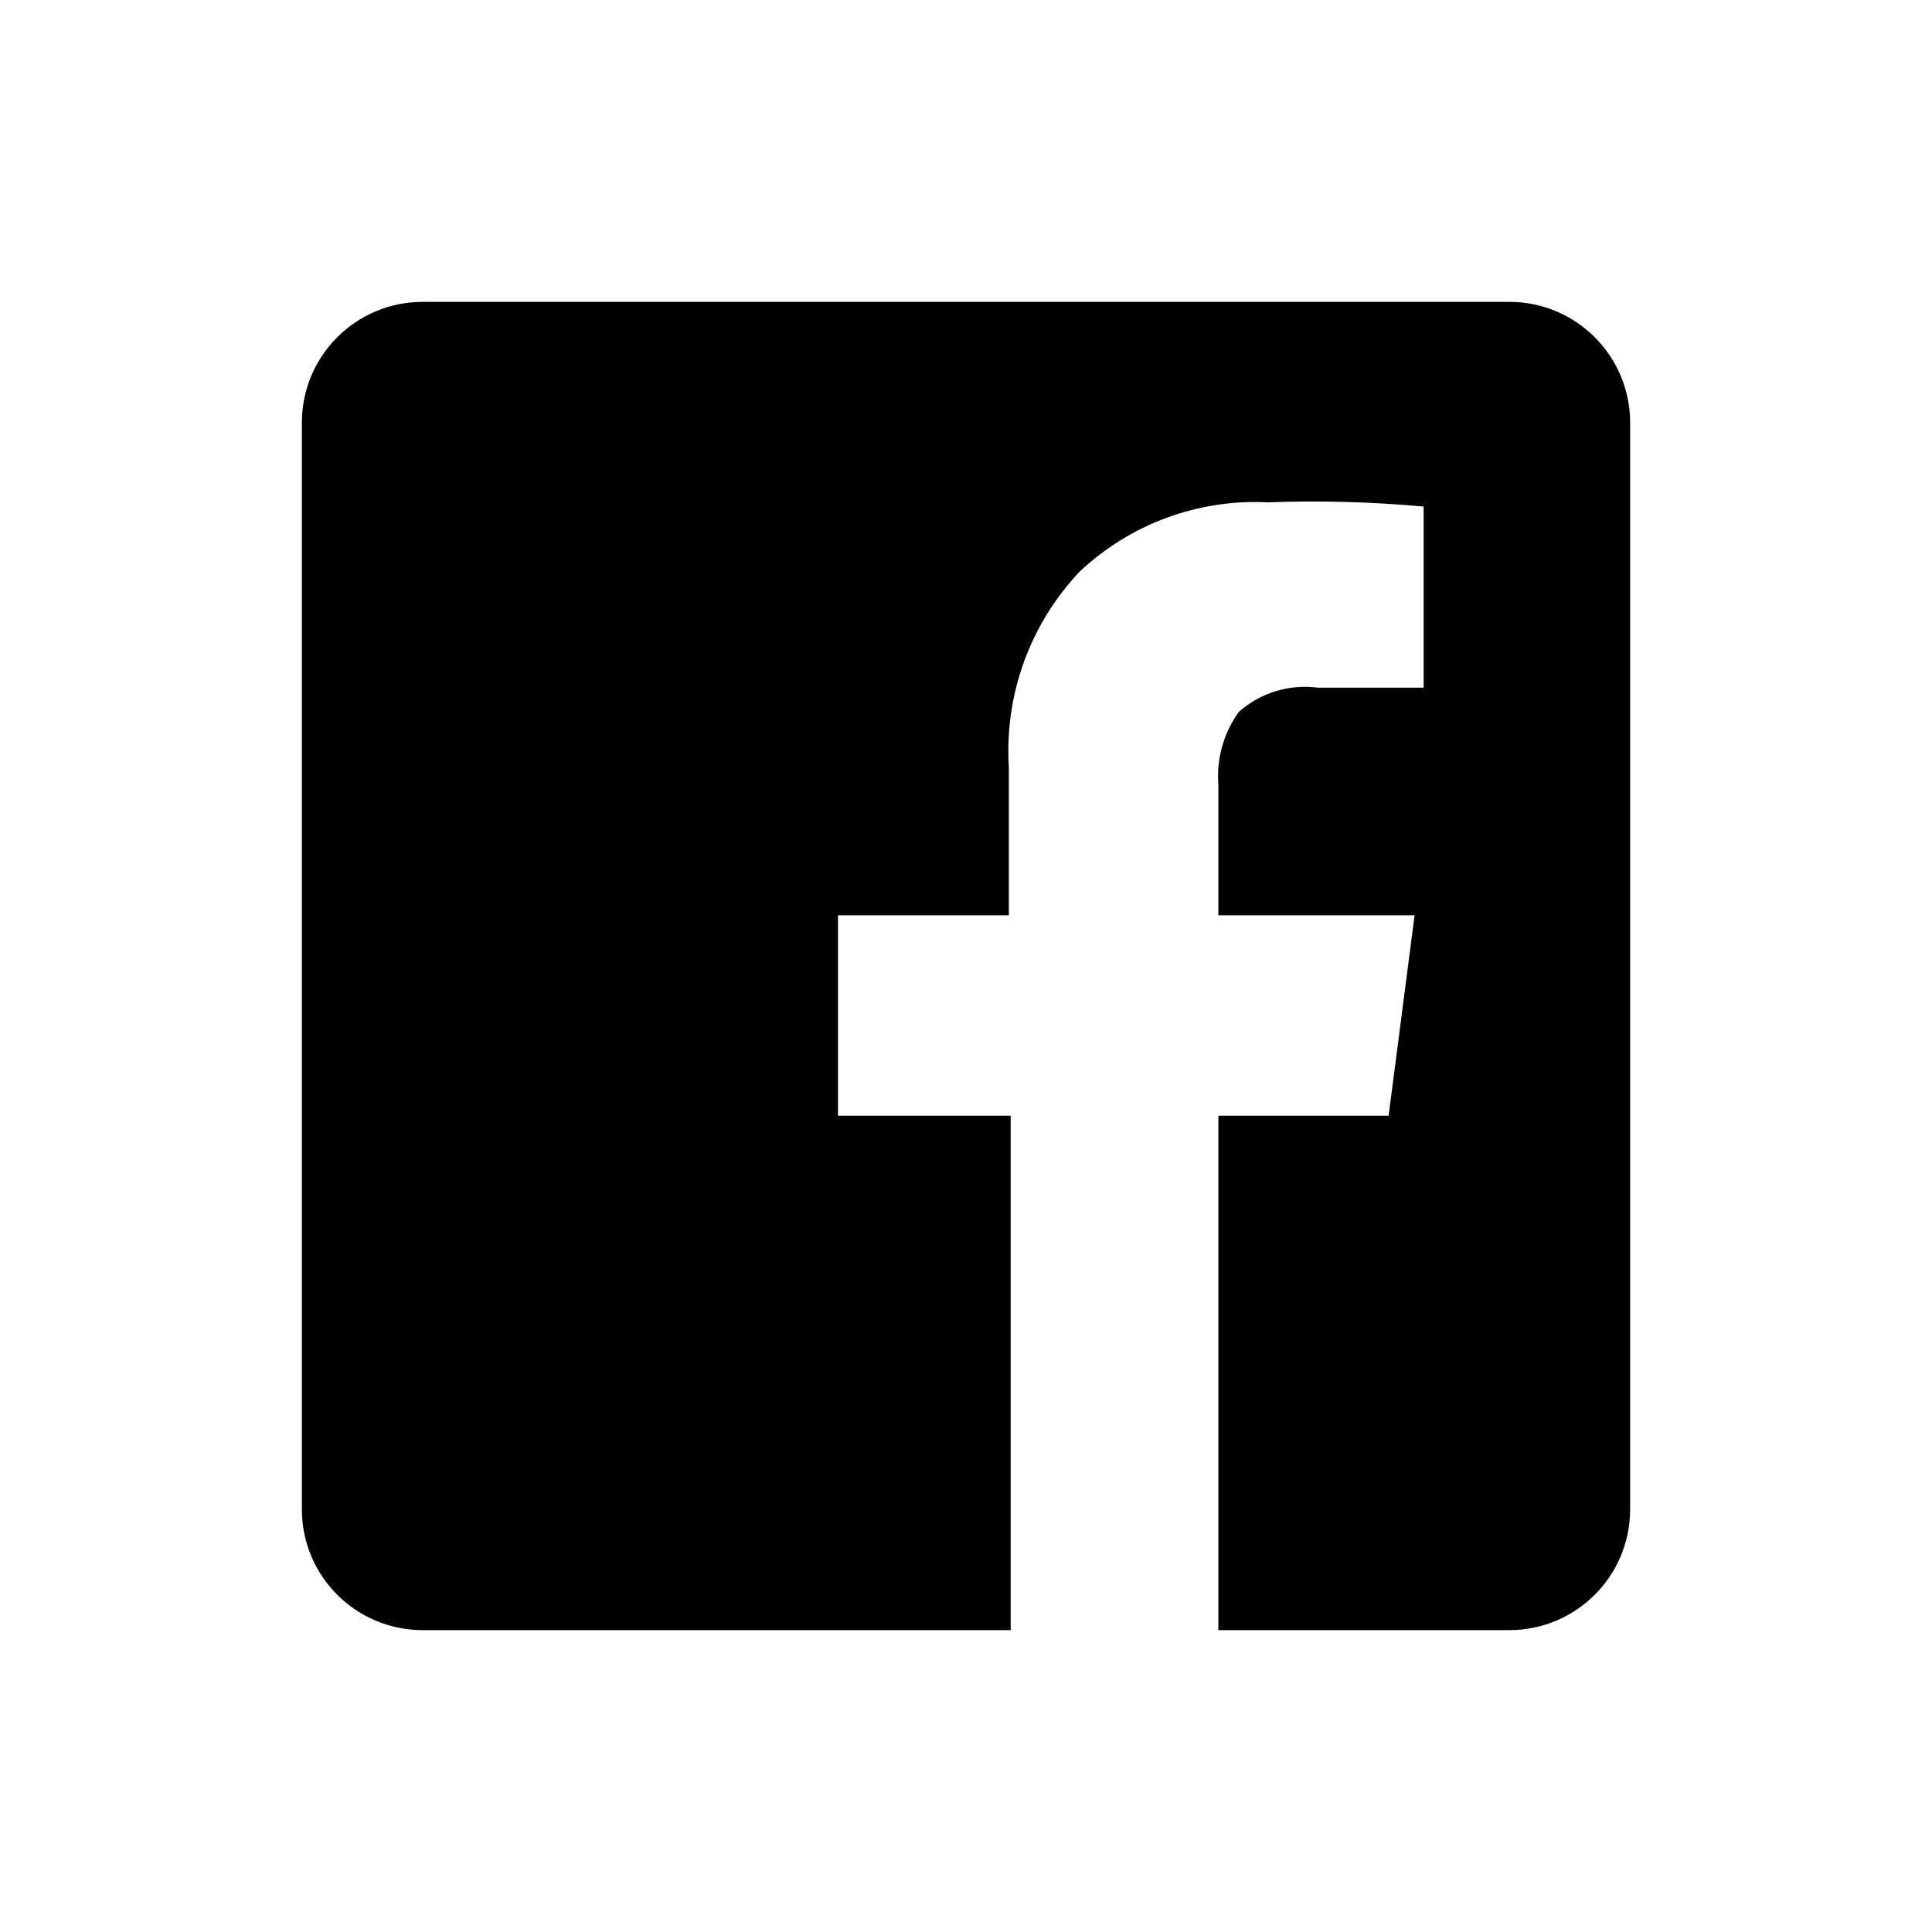
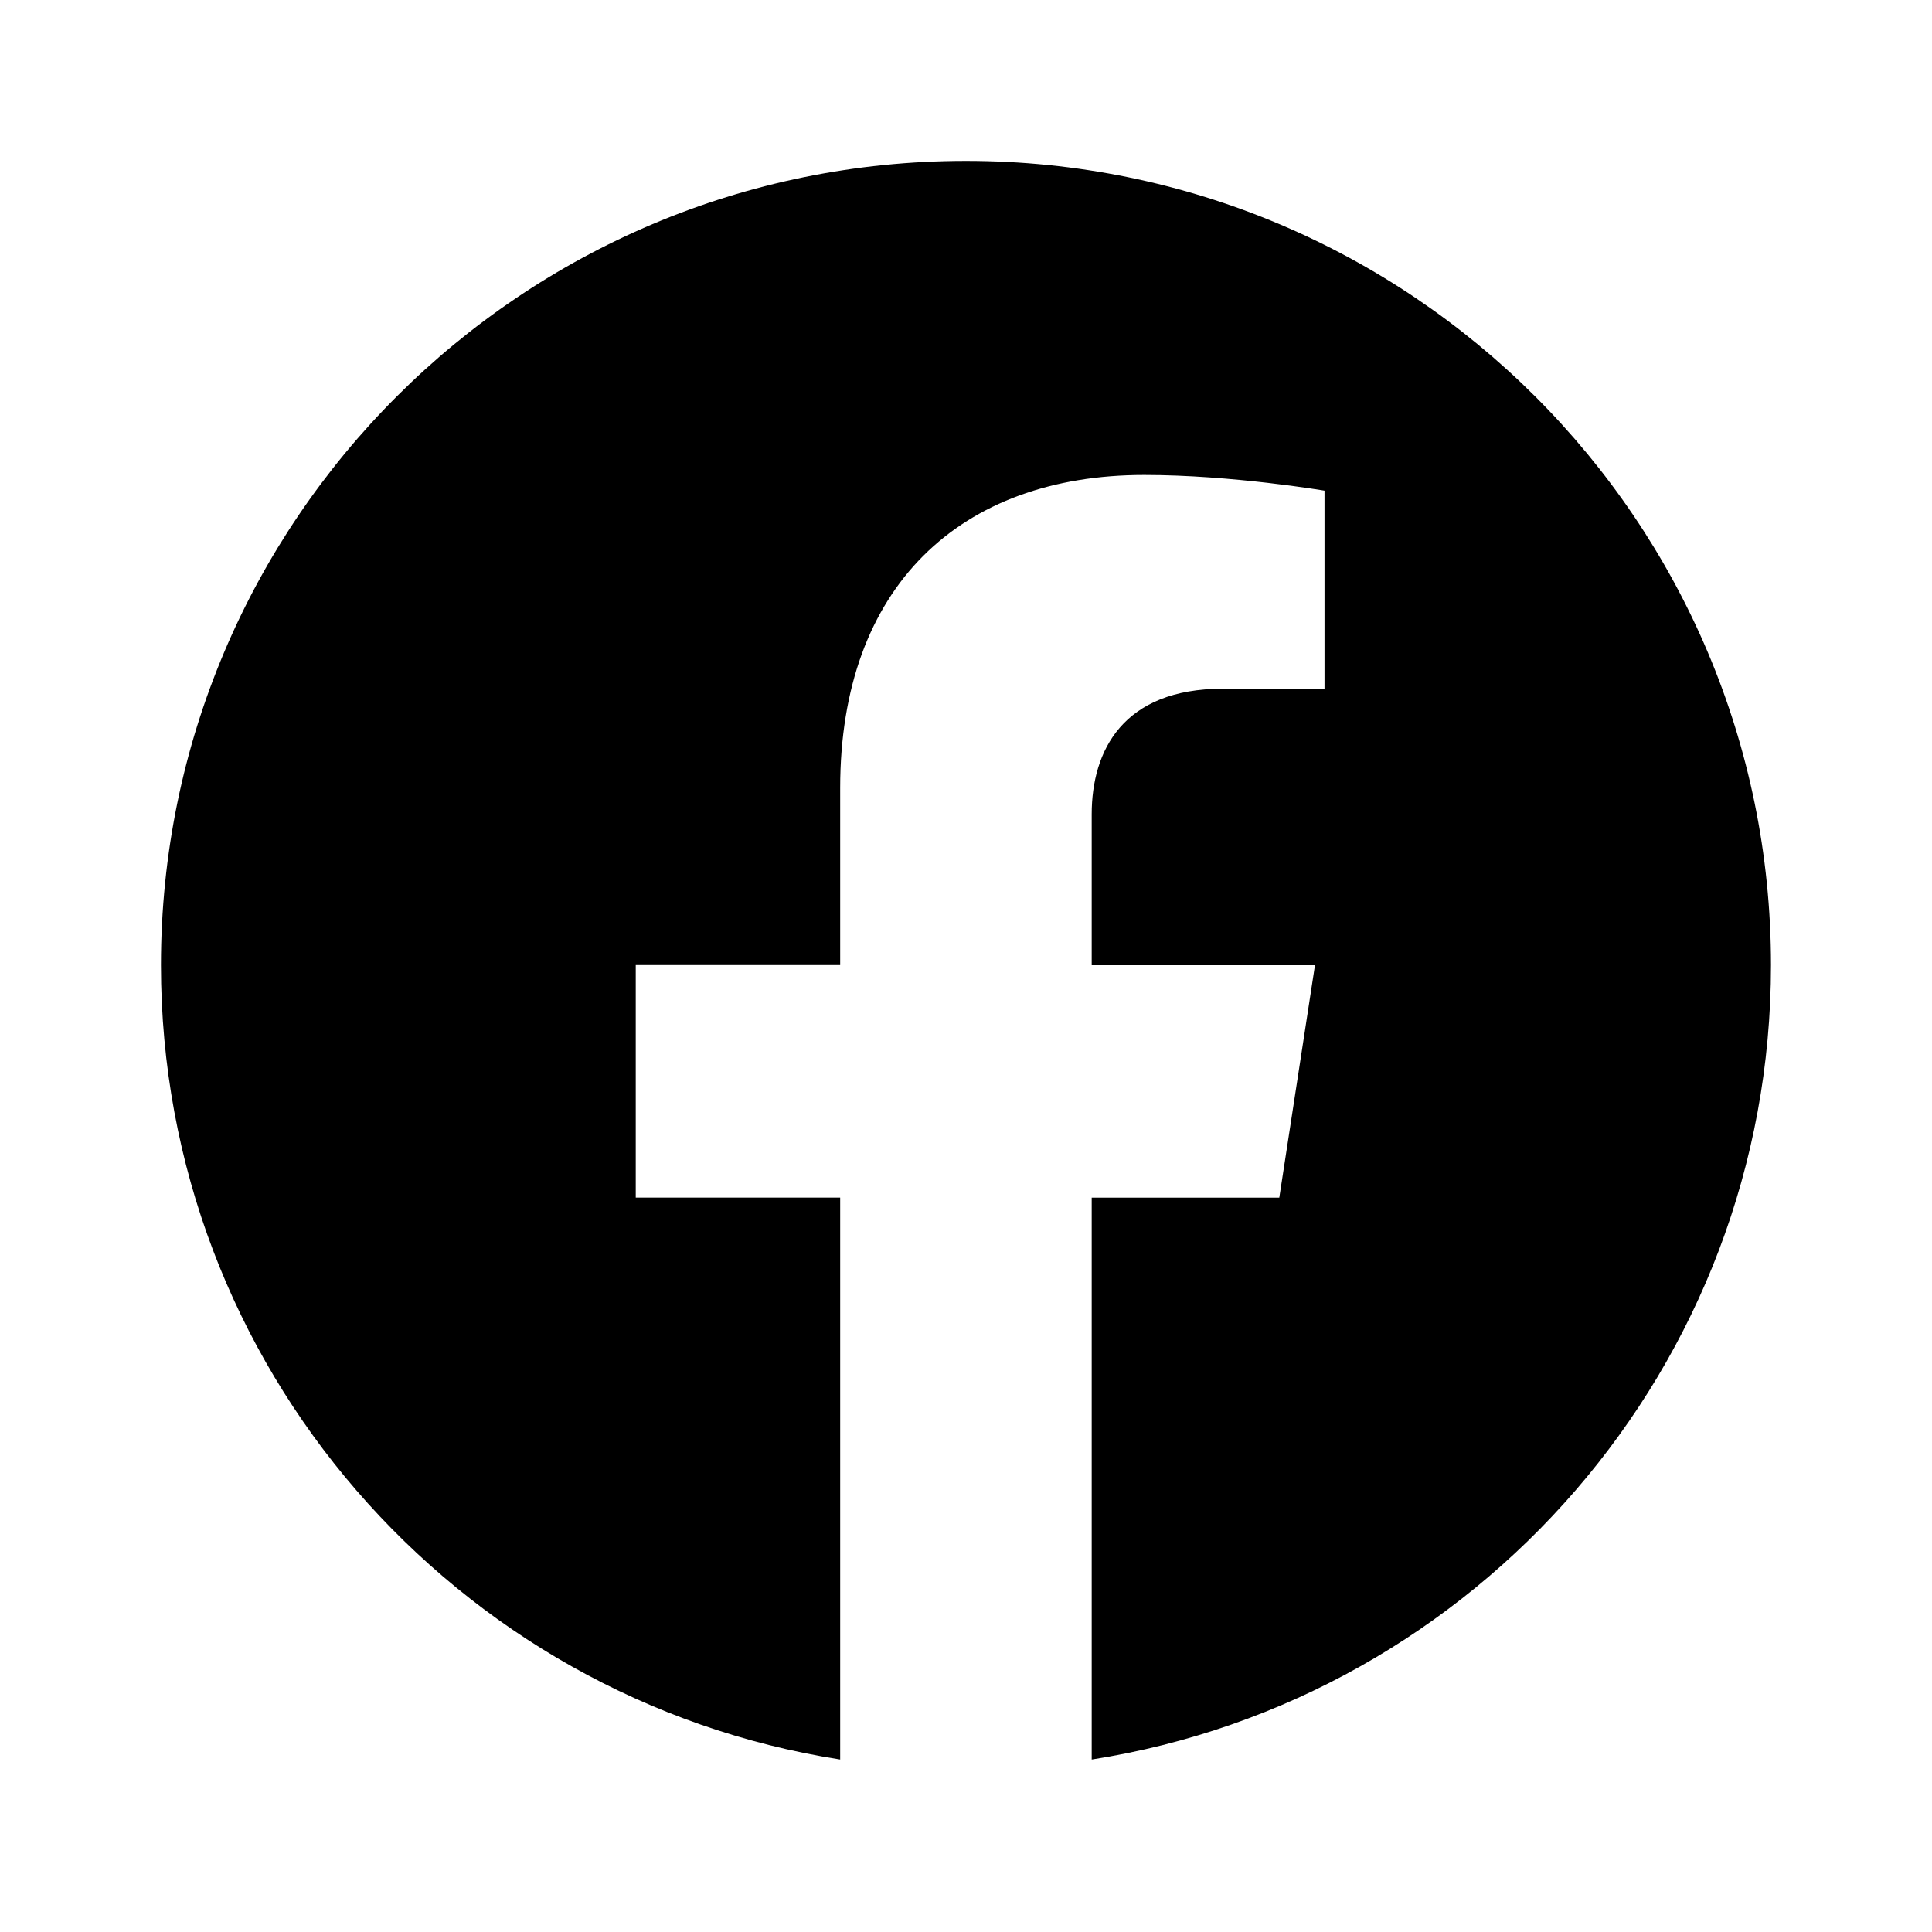
<svg xmlns="http://www.w3.org/2000/svg" viewBox="0 0 32 32">
-   <path d="M27 7v18a2 2 0 01-2 2h-4.82v-8.52H23l.43-3.32h-3.25V13a1.82 1.82 0 01.34-1.21 1.65 1.65 0 011.31-.4h1.75v-3A20.33 20.33 0 0021 8.32a4.24 4.24 0 00-3.12 1.15 4.32 4.32 0 00-1.17 3.24v2.45h-2.83v3.32h2.86V27H7a2 2 0 01-2-2V7a2 2 0 012-2h18a2 2 0 012 2z" />
+   <g clip-path="url(#a)">
+     <path d="M18.082 29.144v-9.307h3.107l.591-3.85h-3.698v-2.5c0-1.052.516-2.08 2.174-2.08h1.682v-3.28s-1.527-.26-2.985-.26c-3.045 0-5.037 1.843-5.037 5.183v2.935H10.53v3.851h3.386v9.307c-6.374-.999-11.25-6.51-11.25-13.158 0-7.356 5.97-13.32 13.333-13.32 7.364 0 13.334 5.964 13.334 13.32 0 6.648-4.876 12.159-11.25 13.158z" />
+   </g>
+   <defs>
+     <clipPath id="a">
+       <path d="M0 0h32v32H0z" />
+     </clipPath>
+   </defs>
</svg>
